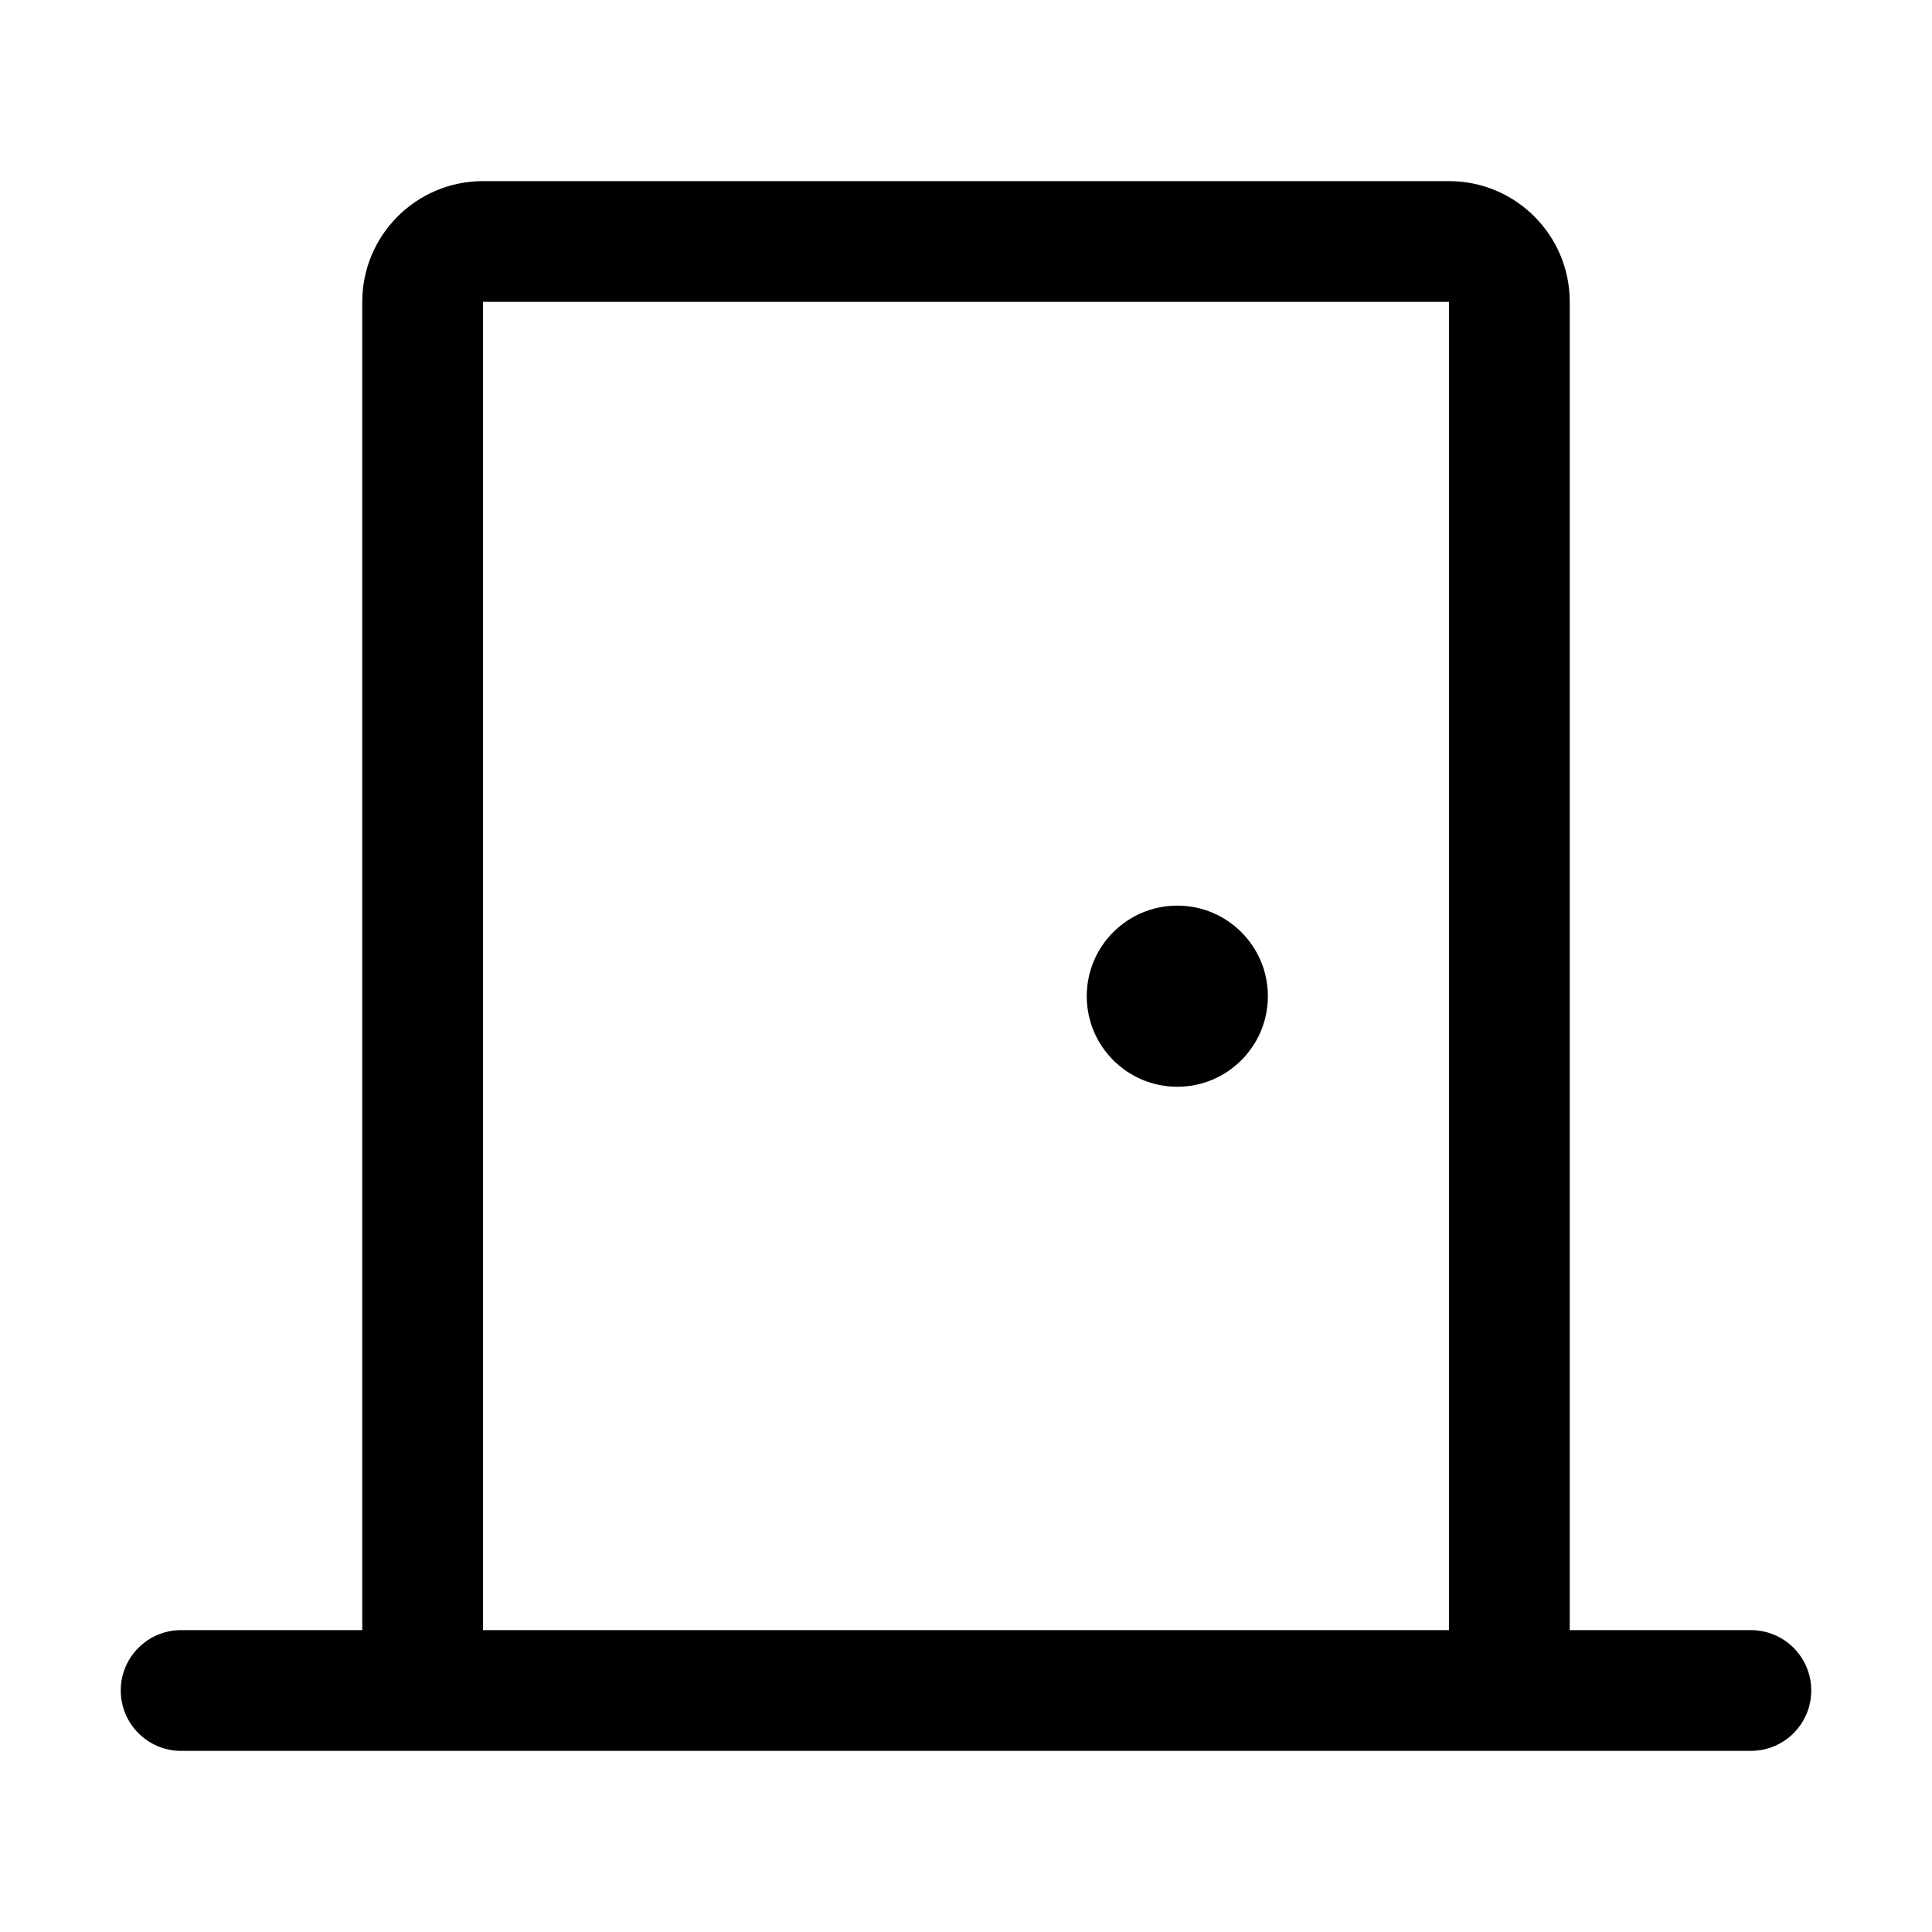
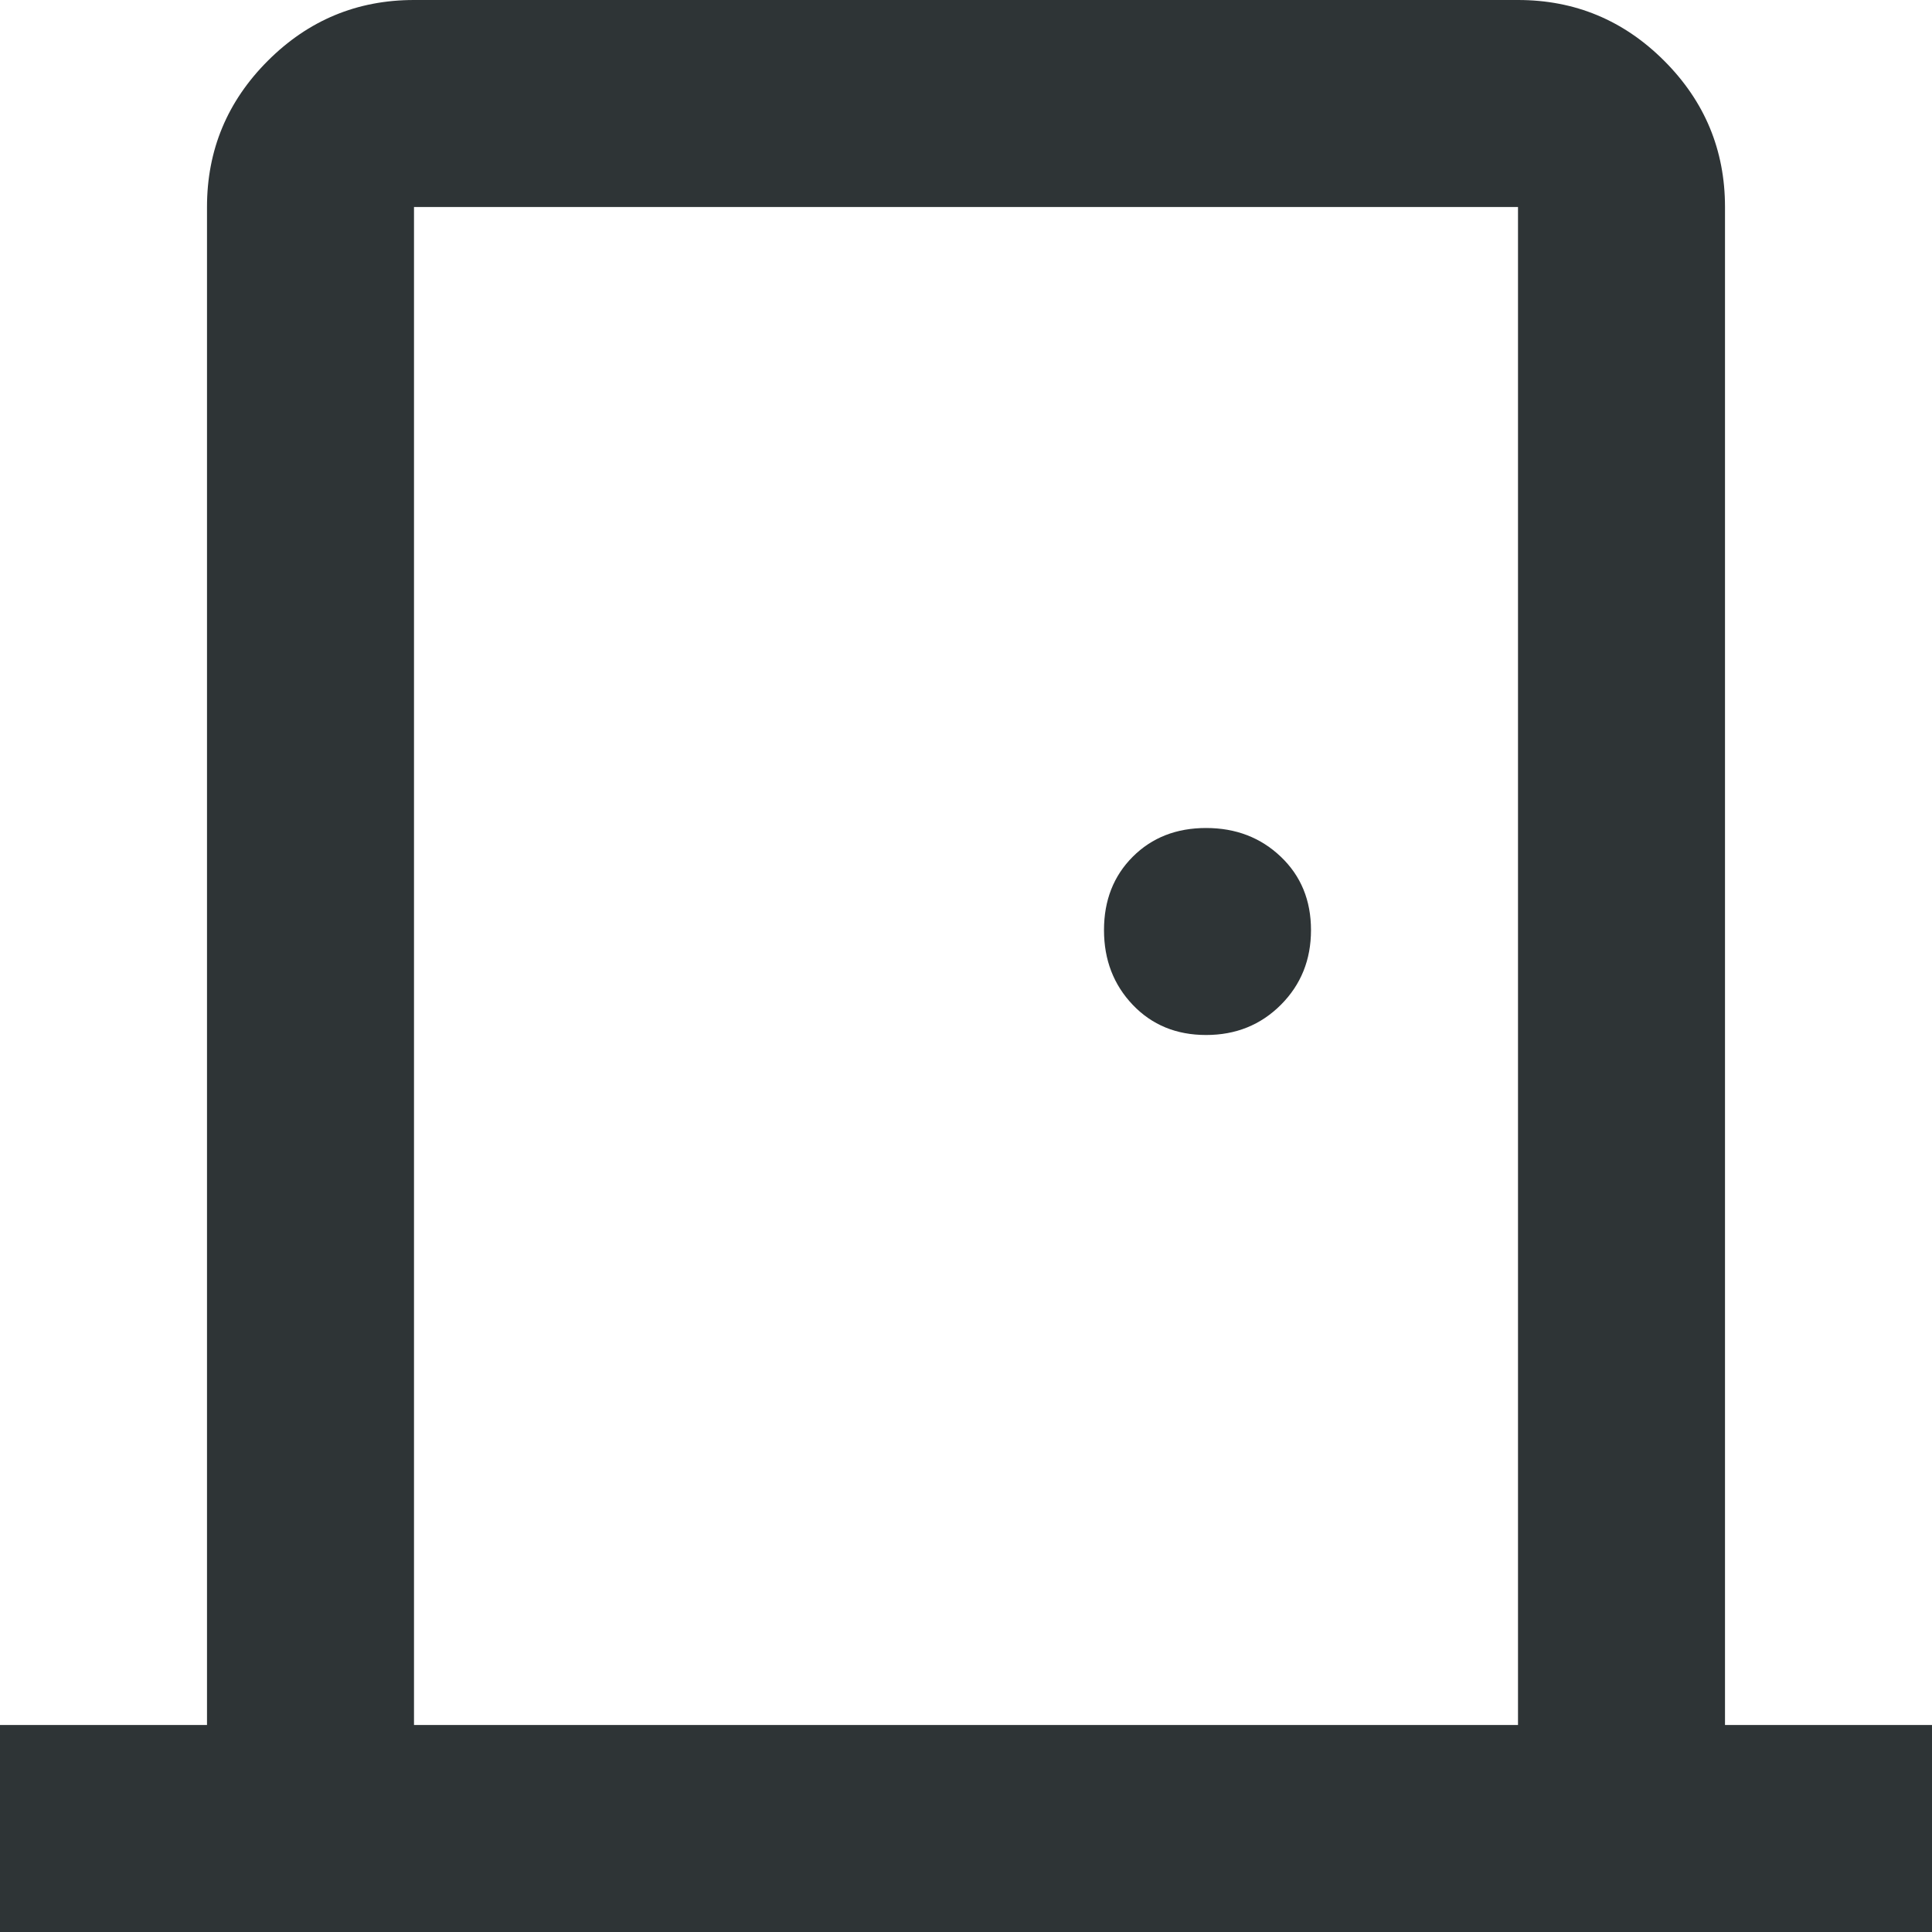
- <svg xmlns="http://www.w3.org/2000/svg" width="32" height="32" fill="#000000" viewBox="0 0 256 256">
-   <path d="M232,216H208V40a16,16,0,0,0-16-16H64A16,16,0,0,0,48,40V216H24a8,8,0,0,0,0,16H232a8,8,0,0,0,0-16ZM64,40H192V216H64Zm104,92a12,12,0,1,1-12-12A12,12,0,0,1,168,132Z" />
+ <svg xmlns="http://www.w3.org/2000/svg" height="20px" viewBox="144 -816 672 672" width="20px" fill="#2e3436">
+   <path d="M144-144v-72h72v-528q0-29.7 21.15-50.85Q258.3-816 288-816h384q29.7 0 50.85 21.15Q744-773.7 744-744v528h72v72H144Zm528-72v-528H288v528h384ZM563.51-456q15.51 0 26-10.49t10.49-26Q600-508 589.51-518q-10.49-10-26-10T538-518q-10 10-10 25.51 0 15.51 10 26T563.51-456ZM288-744v528-528Z" />
</svg>
